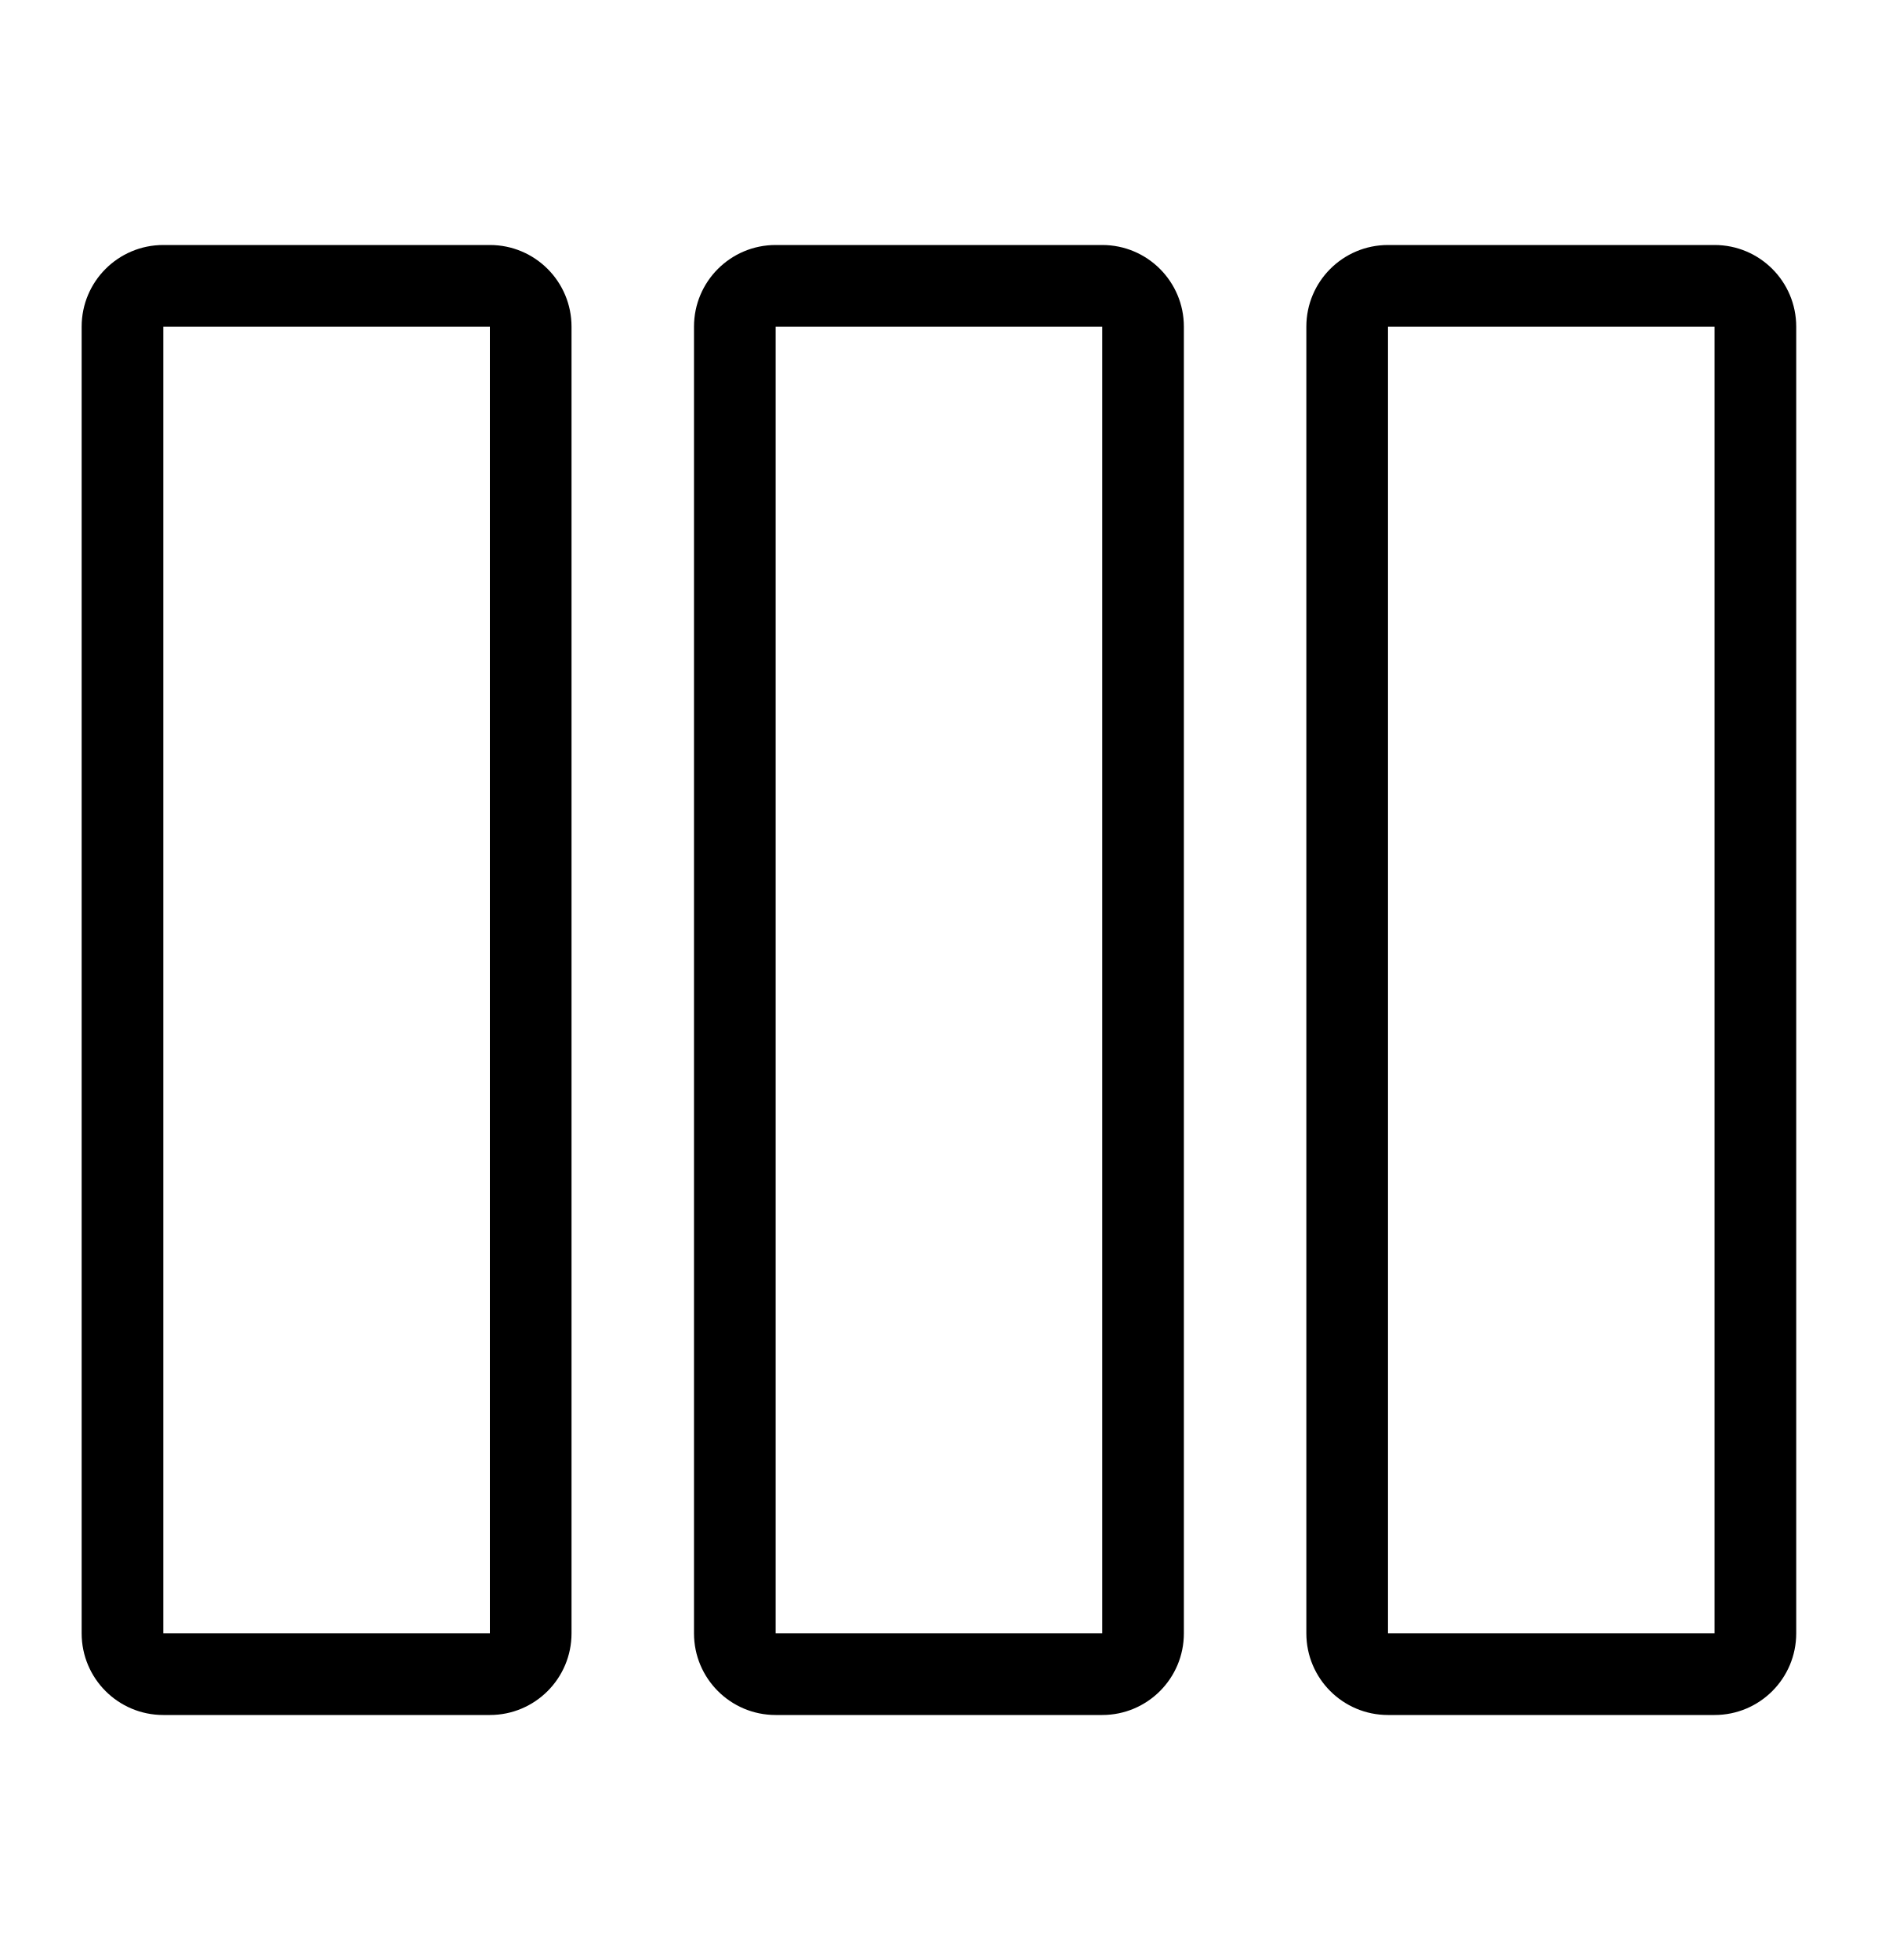
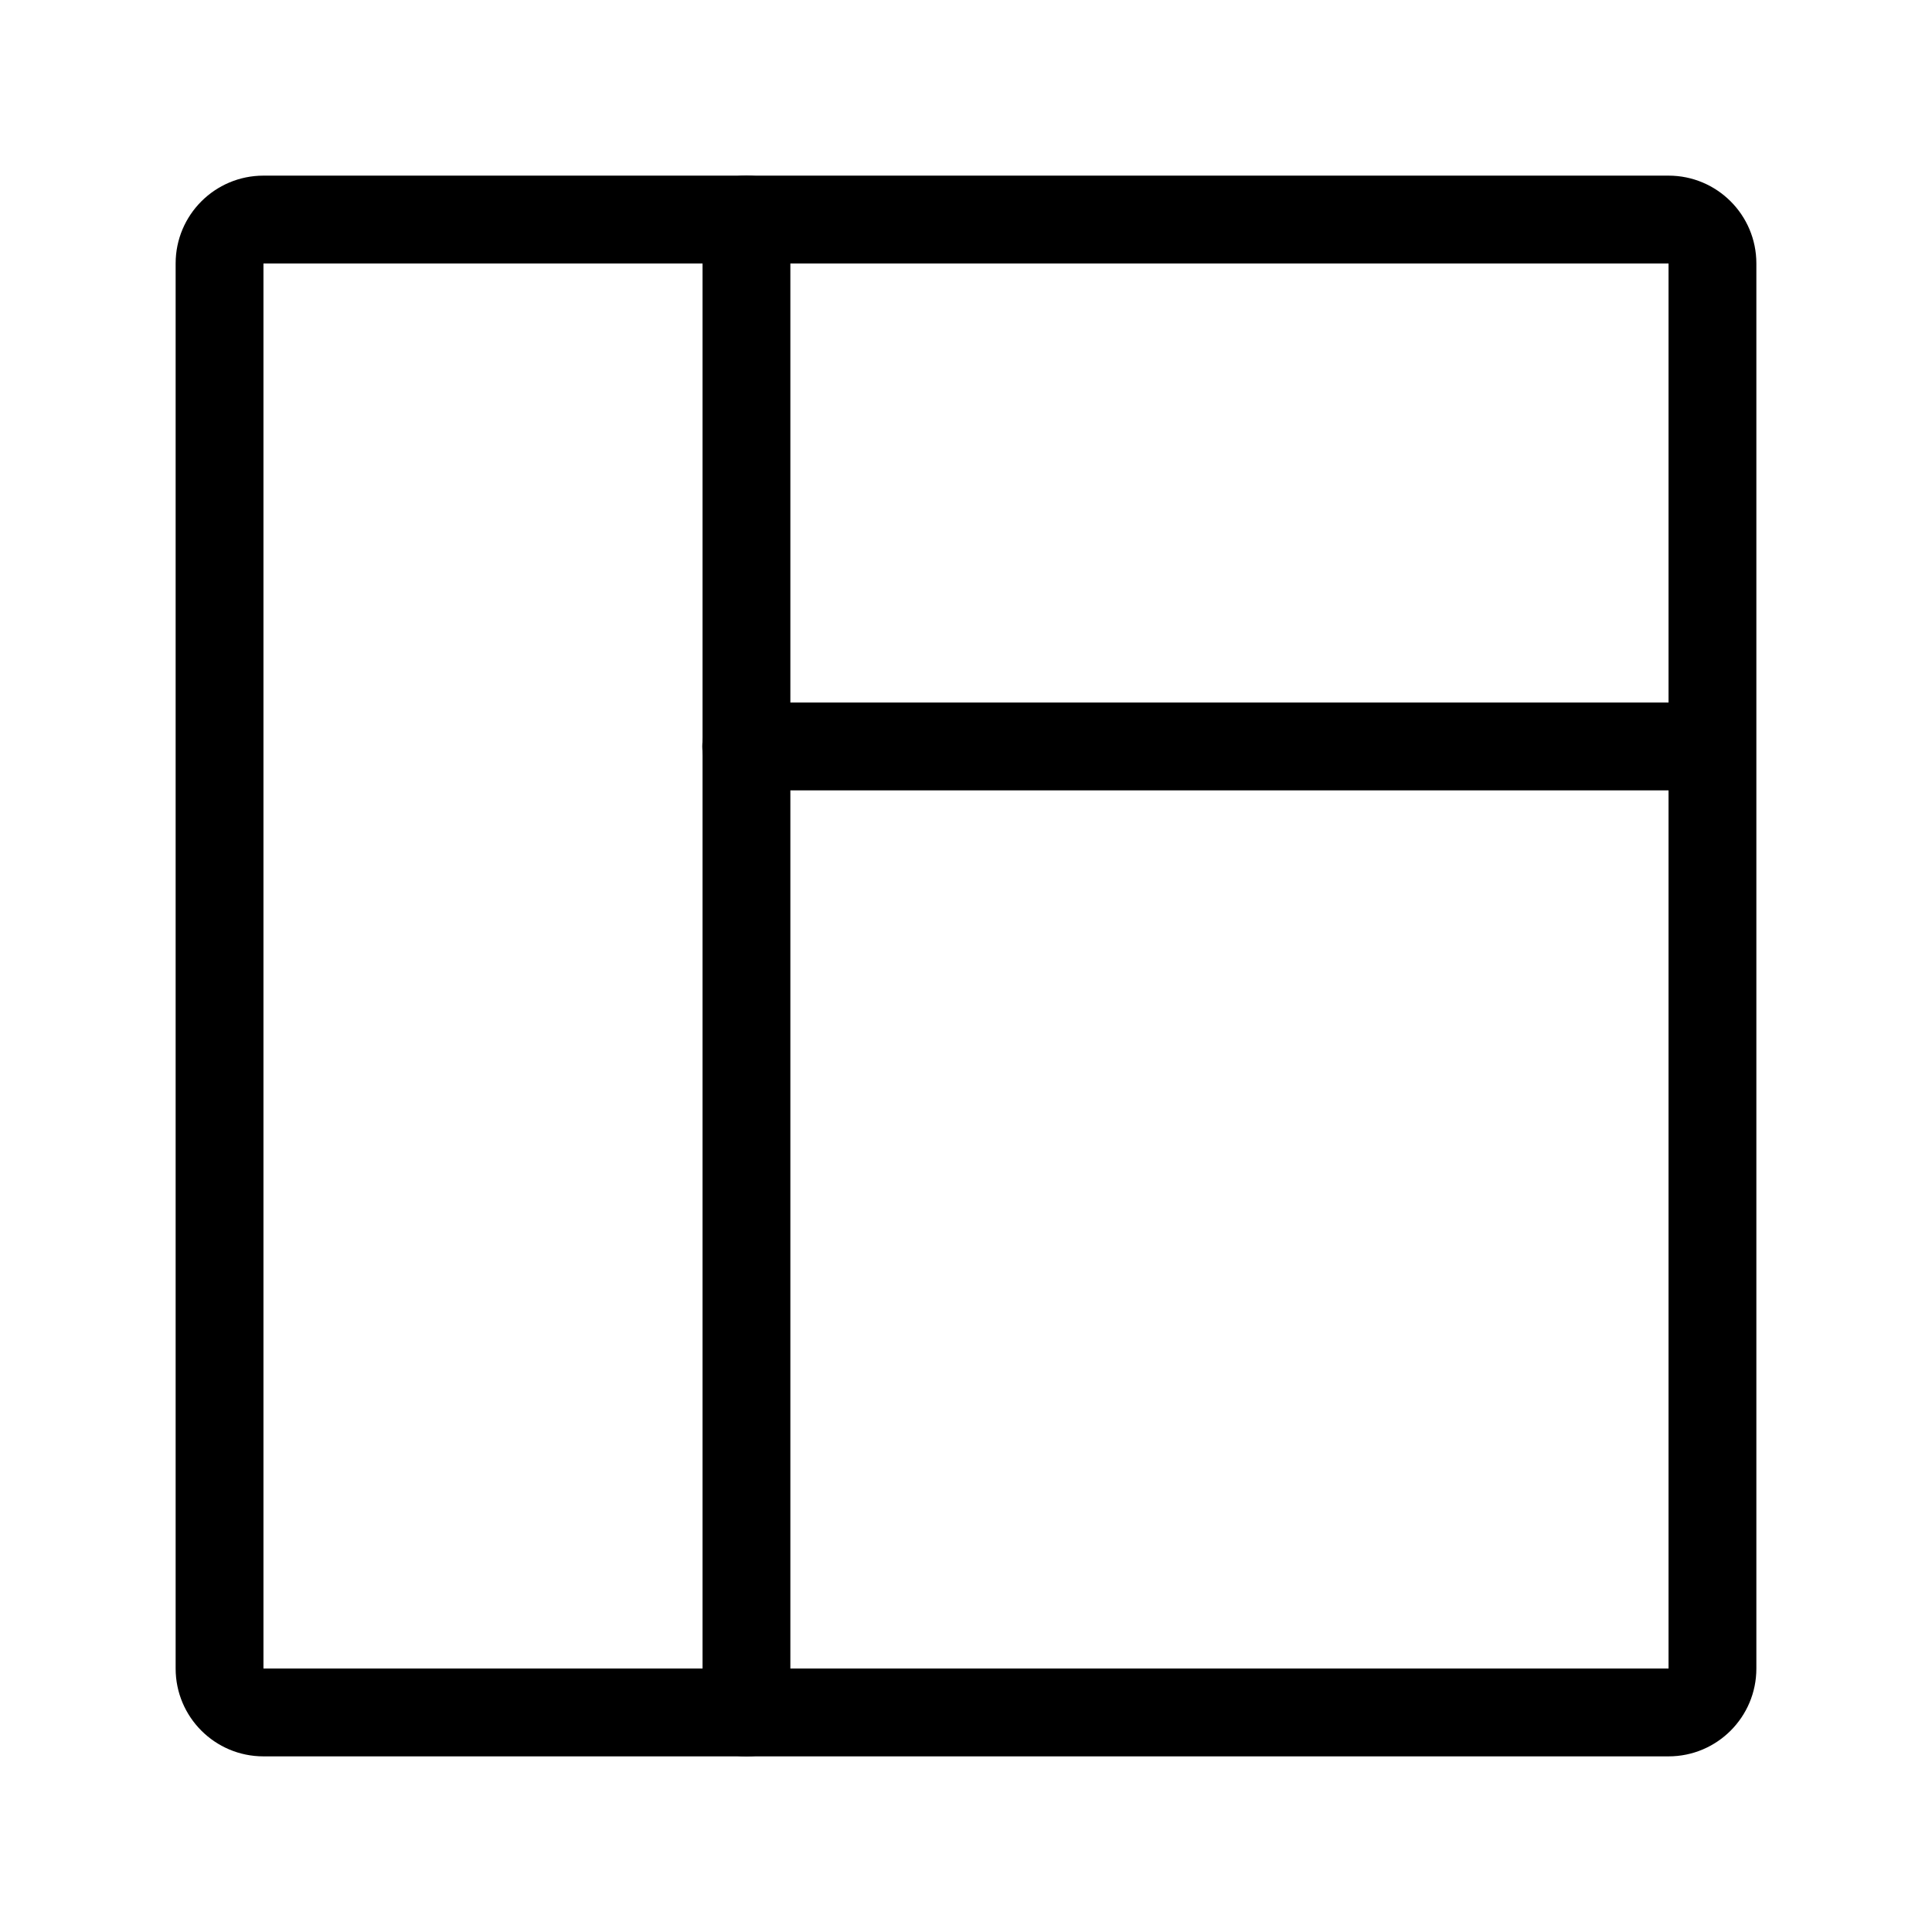
- <svg viewBox="0 0 23 24">
-   <path fill="currentColor" d="M2 20h4V4H2v16Zm-1 0V4a1 1 0 0 1 1-1h4a1 1 0 0 1 1 1v16a1 1 0 0 1-1 1H2a1 1 0 0 1-1-1ZM17 20h4V4h-4v16Zm-1 0V4a1 1 0 0 1 1-1h4a1 1 0 0 1 1 1v16a1 1 0 0 1-1 1h-4a1 1 0 0 1-1-1ZM9.5 20h4V4h-4v16Zm-1 0V4a1 1 0 0 1 1-1h4a1 1 0 0 1 1 1v16a1 1 0 0 1-1 1h-4a1 1 0 0 1-1-1Z" />
+ <svg xmlns="http://www.w3.org/2000/svg" class="svg-icon" style="vertical-align: middle; overflow: hidden" viewBox="0 0 1024 1024" version="1.1">
+   <path d="M139.636 139.636v744.728h744.728V139.636H139.636z m0-46.545h744.728a46.545 46.545 0 0 1 46.545 46.545v744.728a46.545 46.545 0 0 1-46.545 46.545H139.636a46.545 46.545 0 0 1-46.545-46.545V139.636a46.545 46.545 0 0 1 46.545-46.545z" fill="currentColor" />
+   <path d="M395.636 93.09q23.273 0 23.273 23.274v791.272q0 23.273-23.273 23.273-23.272 0-23.272-23.273V116.364q0-23.273 23.272-23.273z" fill="currentColor" />
+   <path d="M928.256 395.636a23.273 23.273 0 0 1-23.273 23.273H395.636a23.273 23.273 0 1 1 0-46.545h509.347a23.273 23.273 0 0 1 23.273 23.272z" fill="currentColor" />
</svg>
